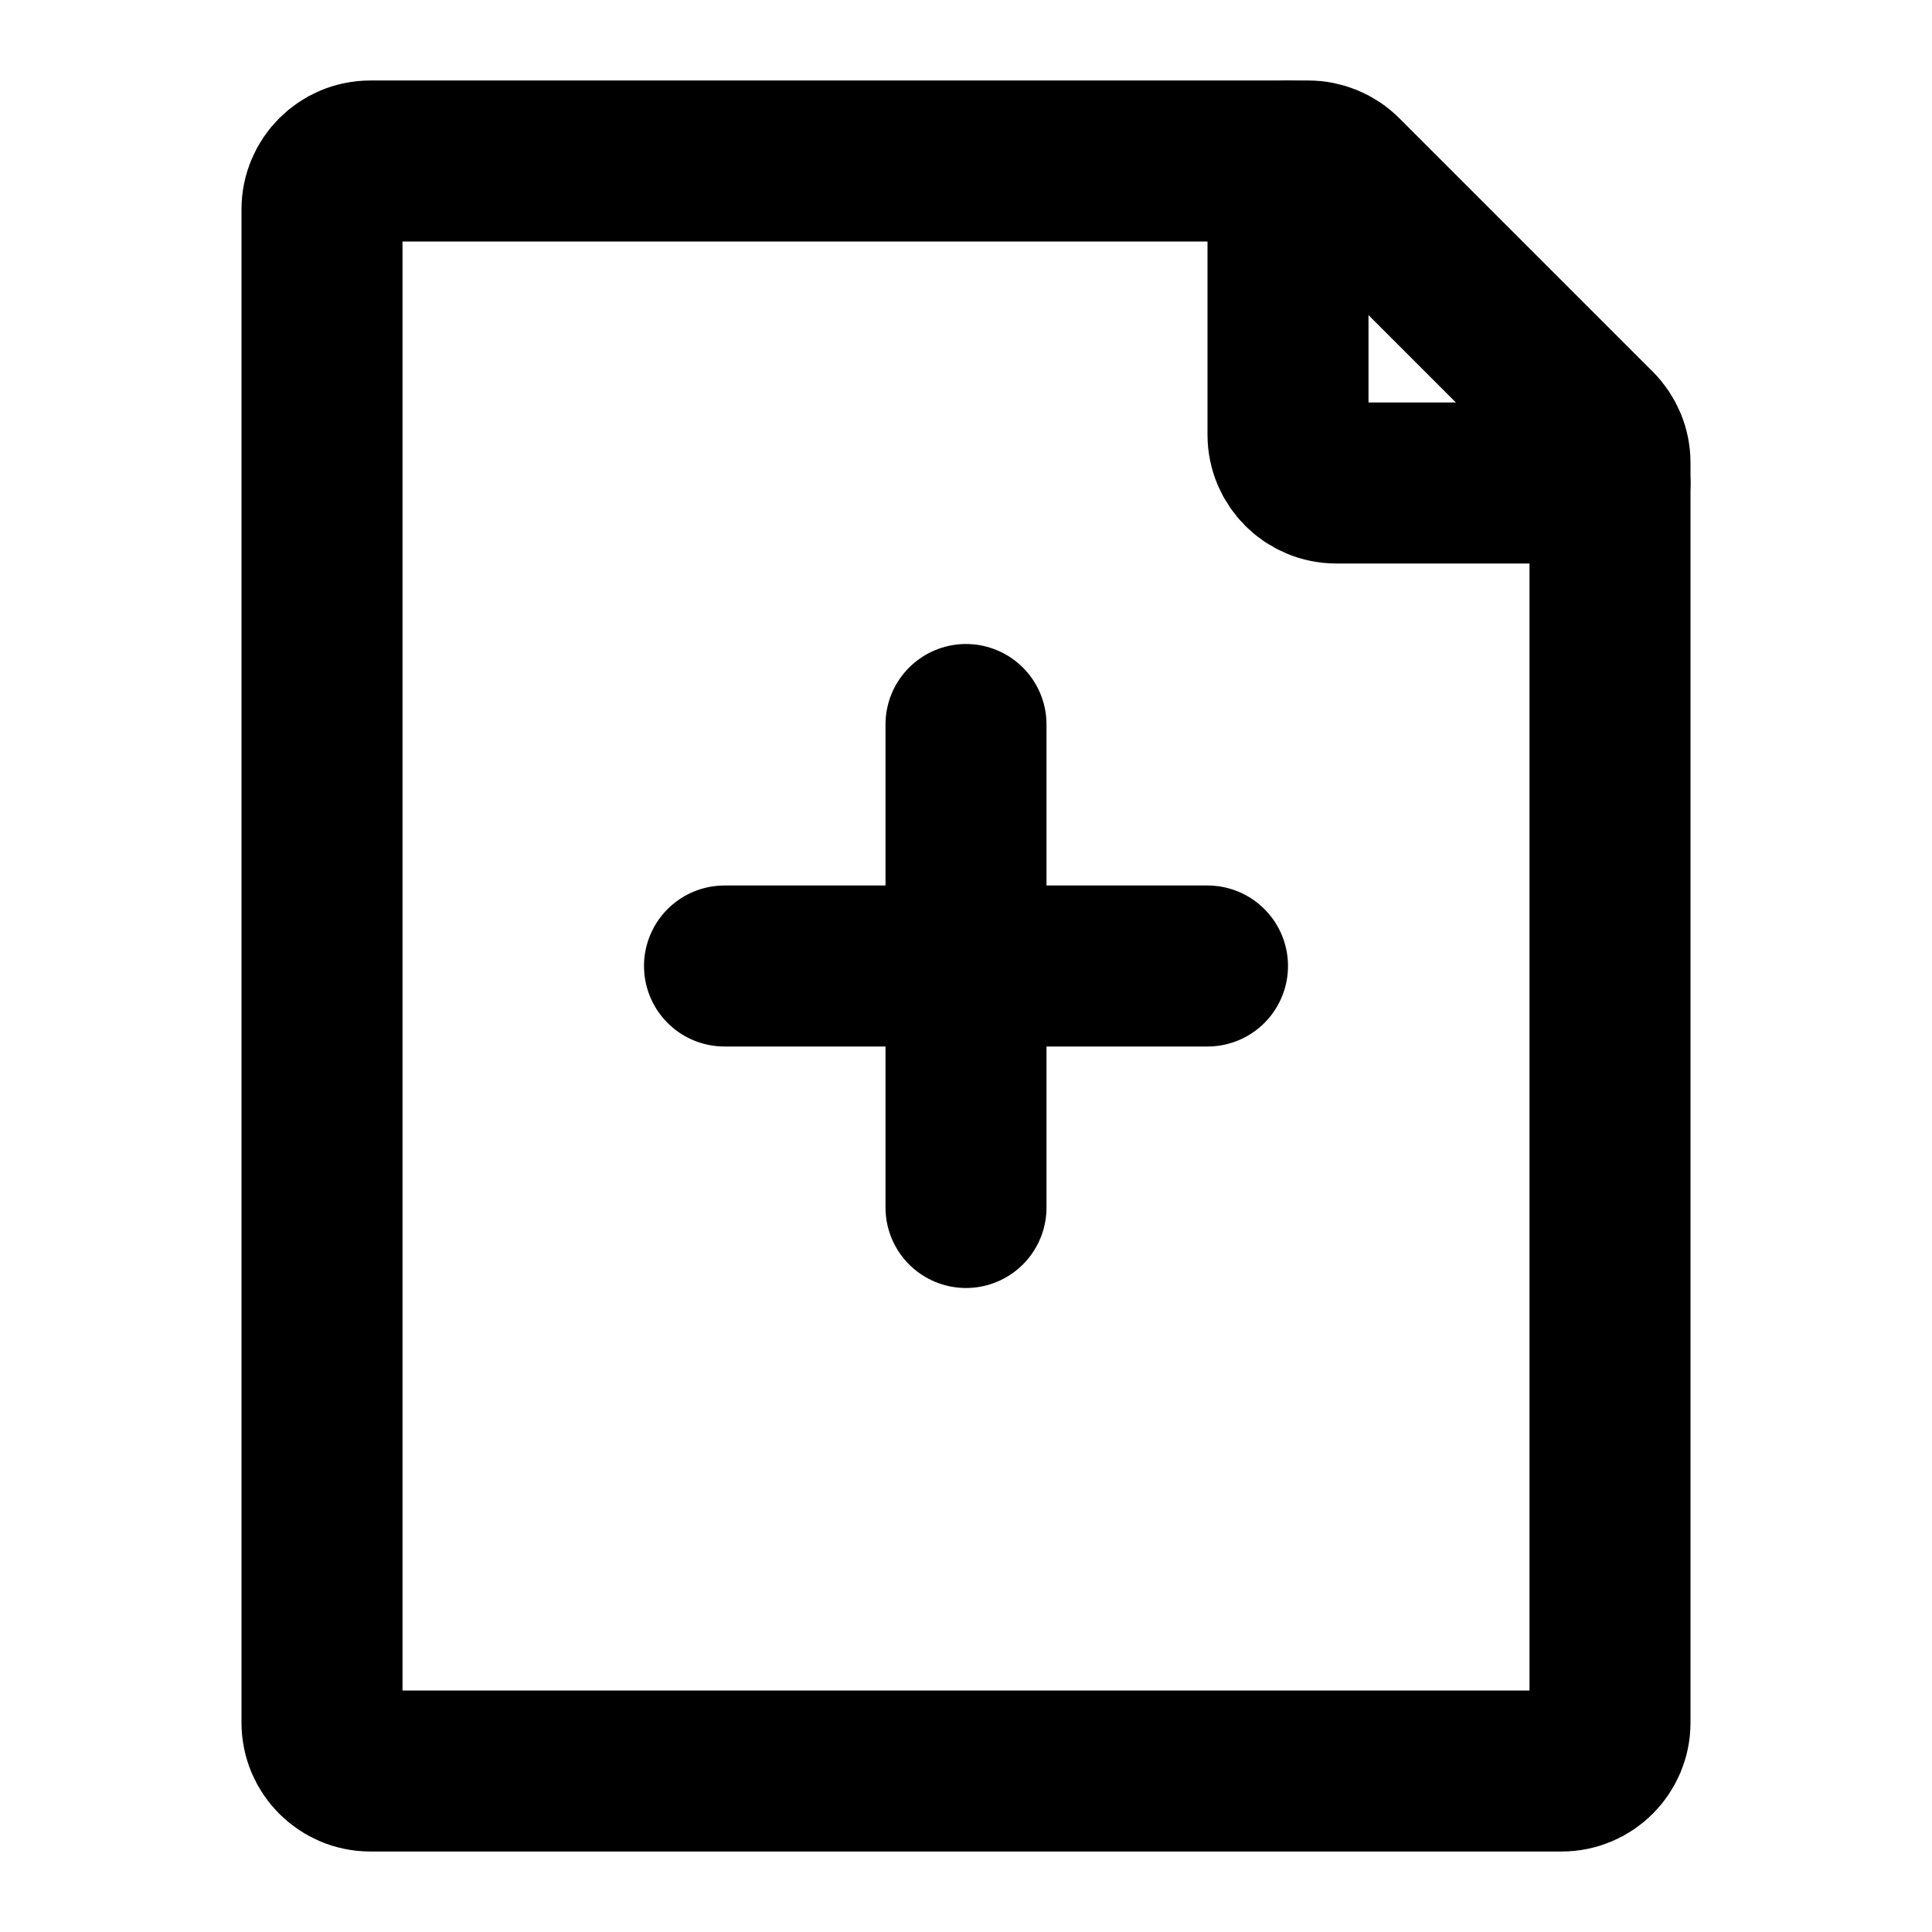
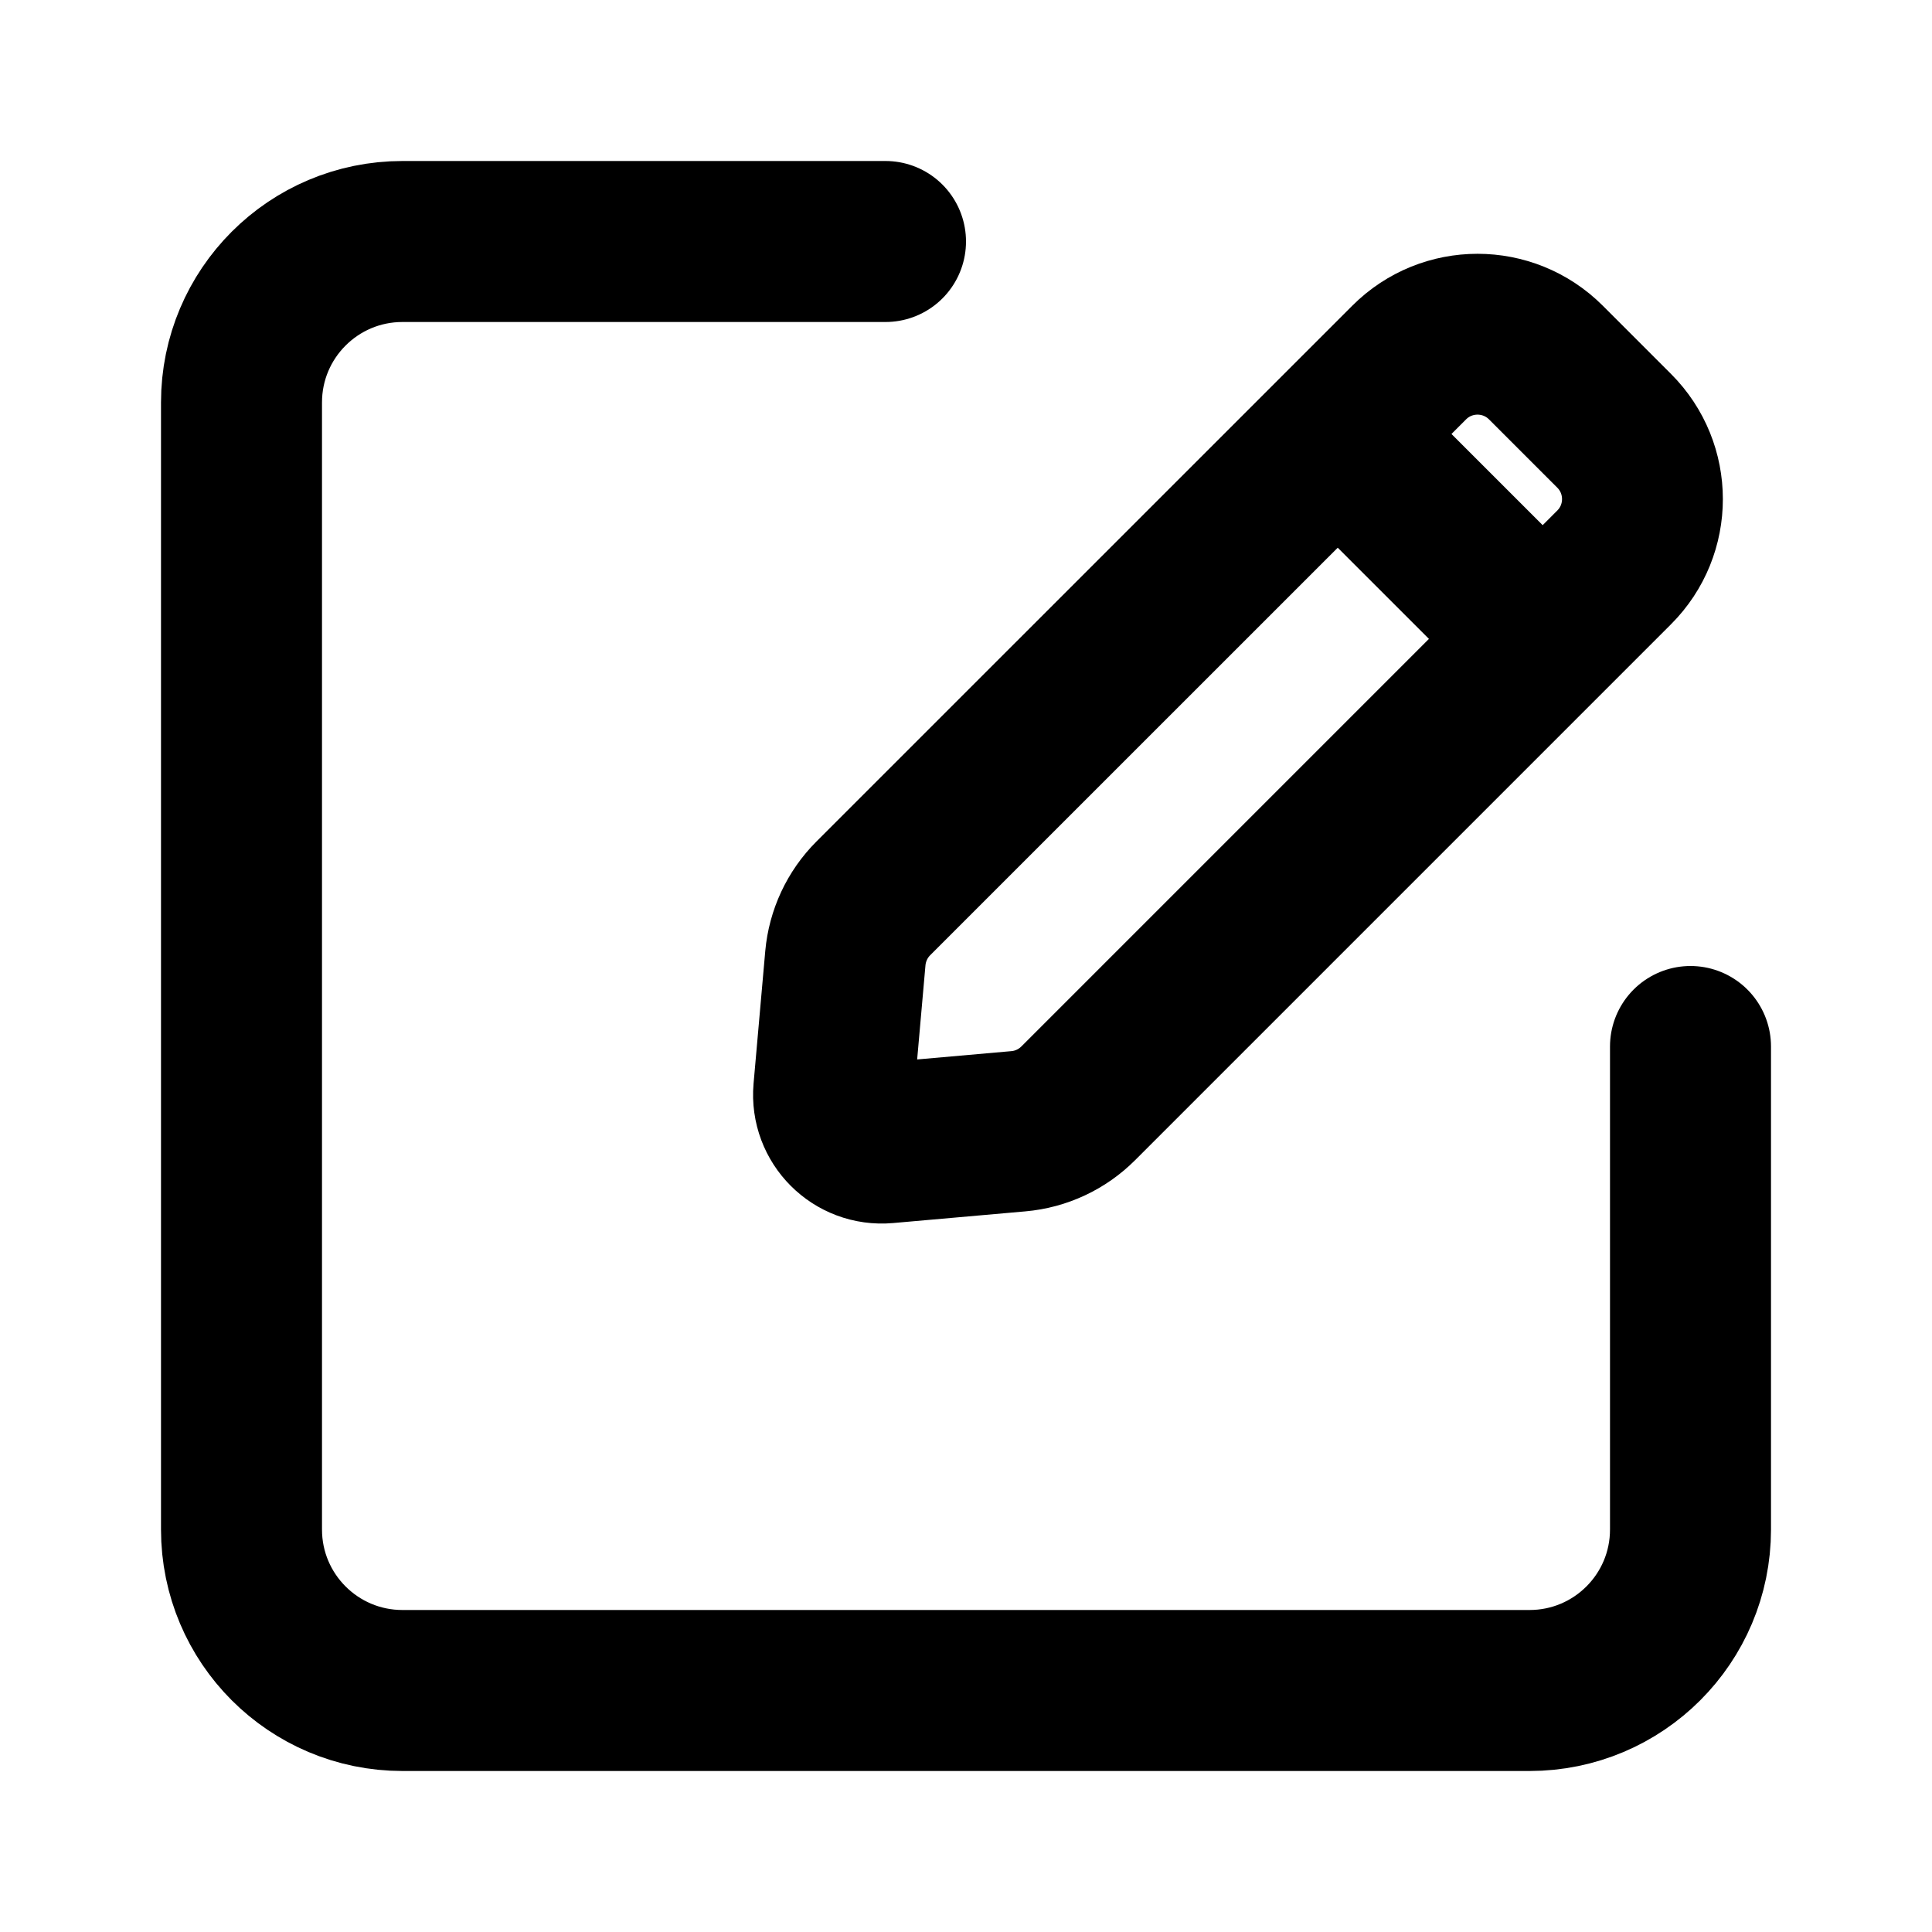
- <svg xmlns="http://www.w3.org/2000/svg" width="24px" height="24px" viewBox="0 0 24 24" stroke-width="2" fill="none" color="#000000">
-   <path d="M9 12H12M15 12H12M12 12V9M12 12V15" stroke="#000000" stroke-width="2" stroke-linecap="round" stroke-linejoin="round" />
-   <path d="M4 21.4V2.6C4 2.269 4.269 2 4.6 2H16.252C16.411 2 16.563 2.063 16.676 2.176L19.824 5.324C19.937 5.437 20 5.589 20 5.749V21.4C20 21.731 19.731 22 19.4 22H4.6C4.269 22 4 21.731 4 21.4Z" stroke="#000000" stroke-width="2" stroke-linecap="round" stroke-linejoin="round" />
-   <path d="M16 2V5.4C16 5.731 16.269 6 16.6 6H20" stroke="#000000" stroke-width="2" stroke-linecap="round" stroke-linejoin="round" />
+ <svg xmlns="http://www.w3.org/2000/svg" viewBox="0 0 24 24" stroke-width="2" fill="none" color="#000000">
+   <path d="M21 13V19C21 20.105 20.105 21 19 21H5C3.895 21 3 20.105 3 19V5C3 3.895 3.895 3 5 3H11" stroke="#000000" stroke-width="2" stroke-linecap="round" />
+   <g transform="translate(8, 2) scale(0.6)">
+     <path d="M14.363 5.652L15.843 4.172C16.624 3.391 17.89 3.391 18.672 4.172L20.086 5.586C20.867 6.367 20.867 7.633 20.086 8.414L18.606 9.894M14.363 5.652L4.747 15.267C4.415 15.599 4.211 16.038 4.169 16.505L3.927 19.246C3.873 19.866 4.391 20.385 5.011 20.33L7.752 20.088C8.22 20.047 8.658 19.842 8.99 19.51L18.606 9.894M14.363 5.652L18.606 9.894" stroke="#000000" stroke-width="3.33" stroke-linecap="round" stroke-linejoin="round" />
+   </g>
</svg>
